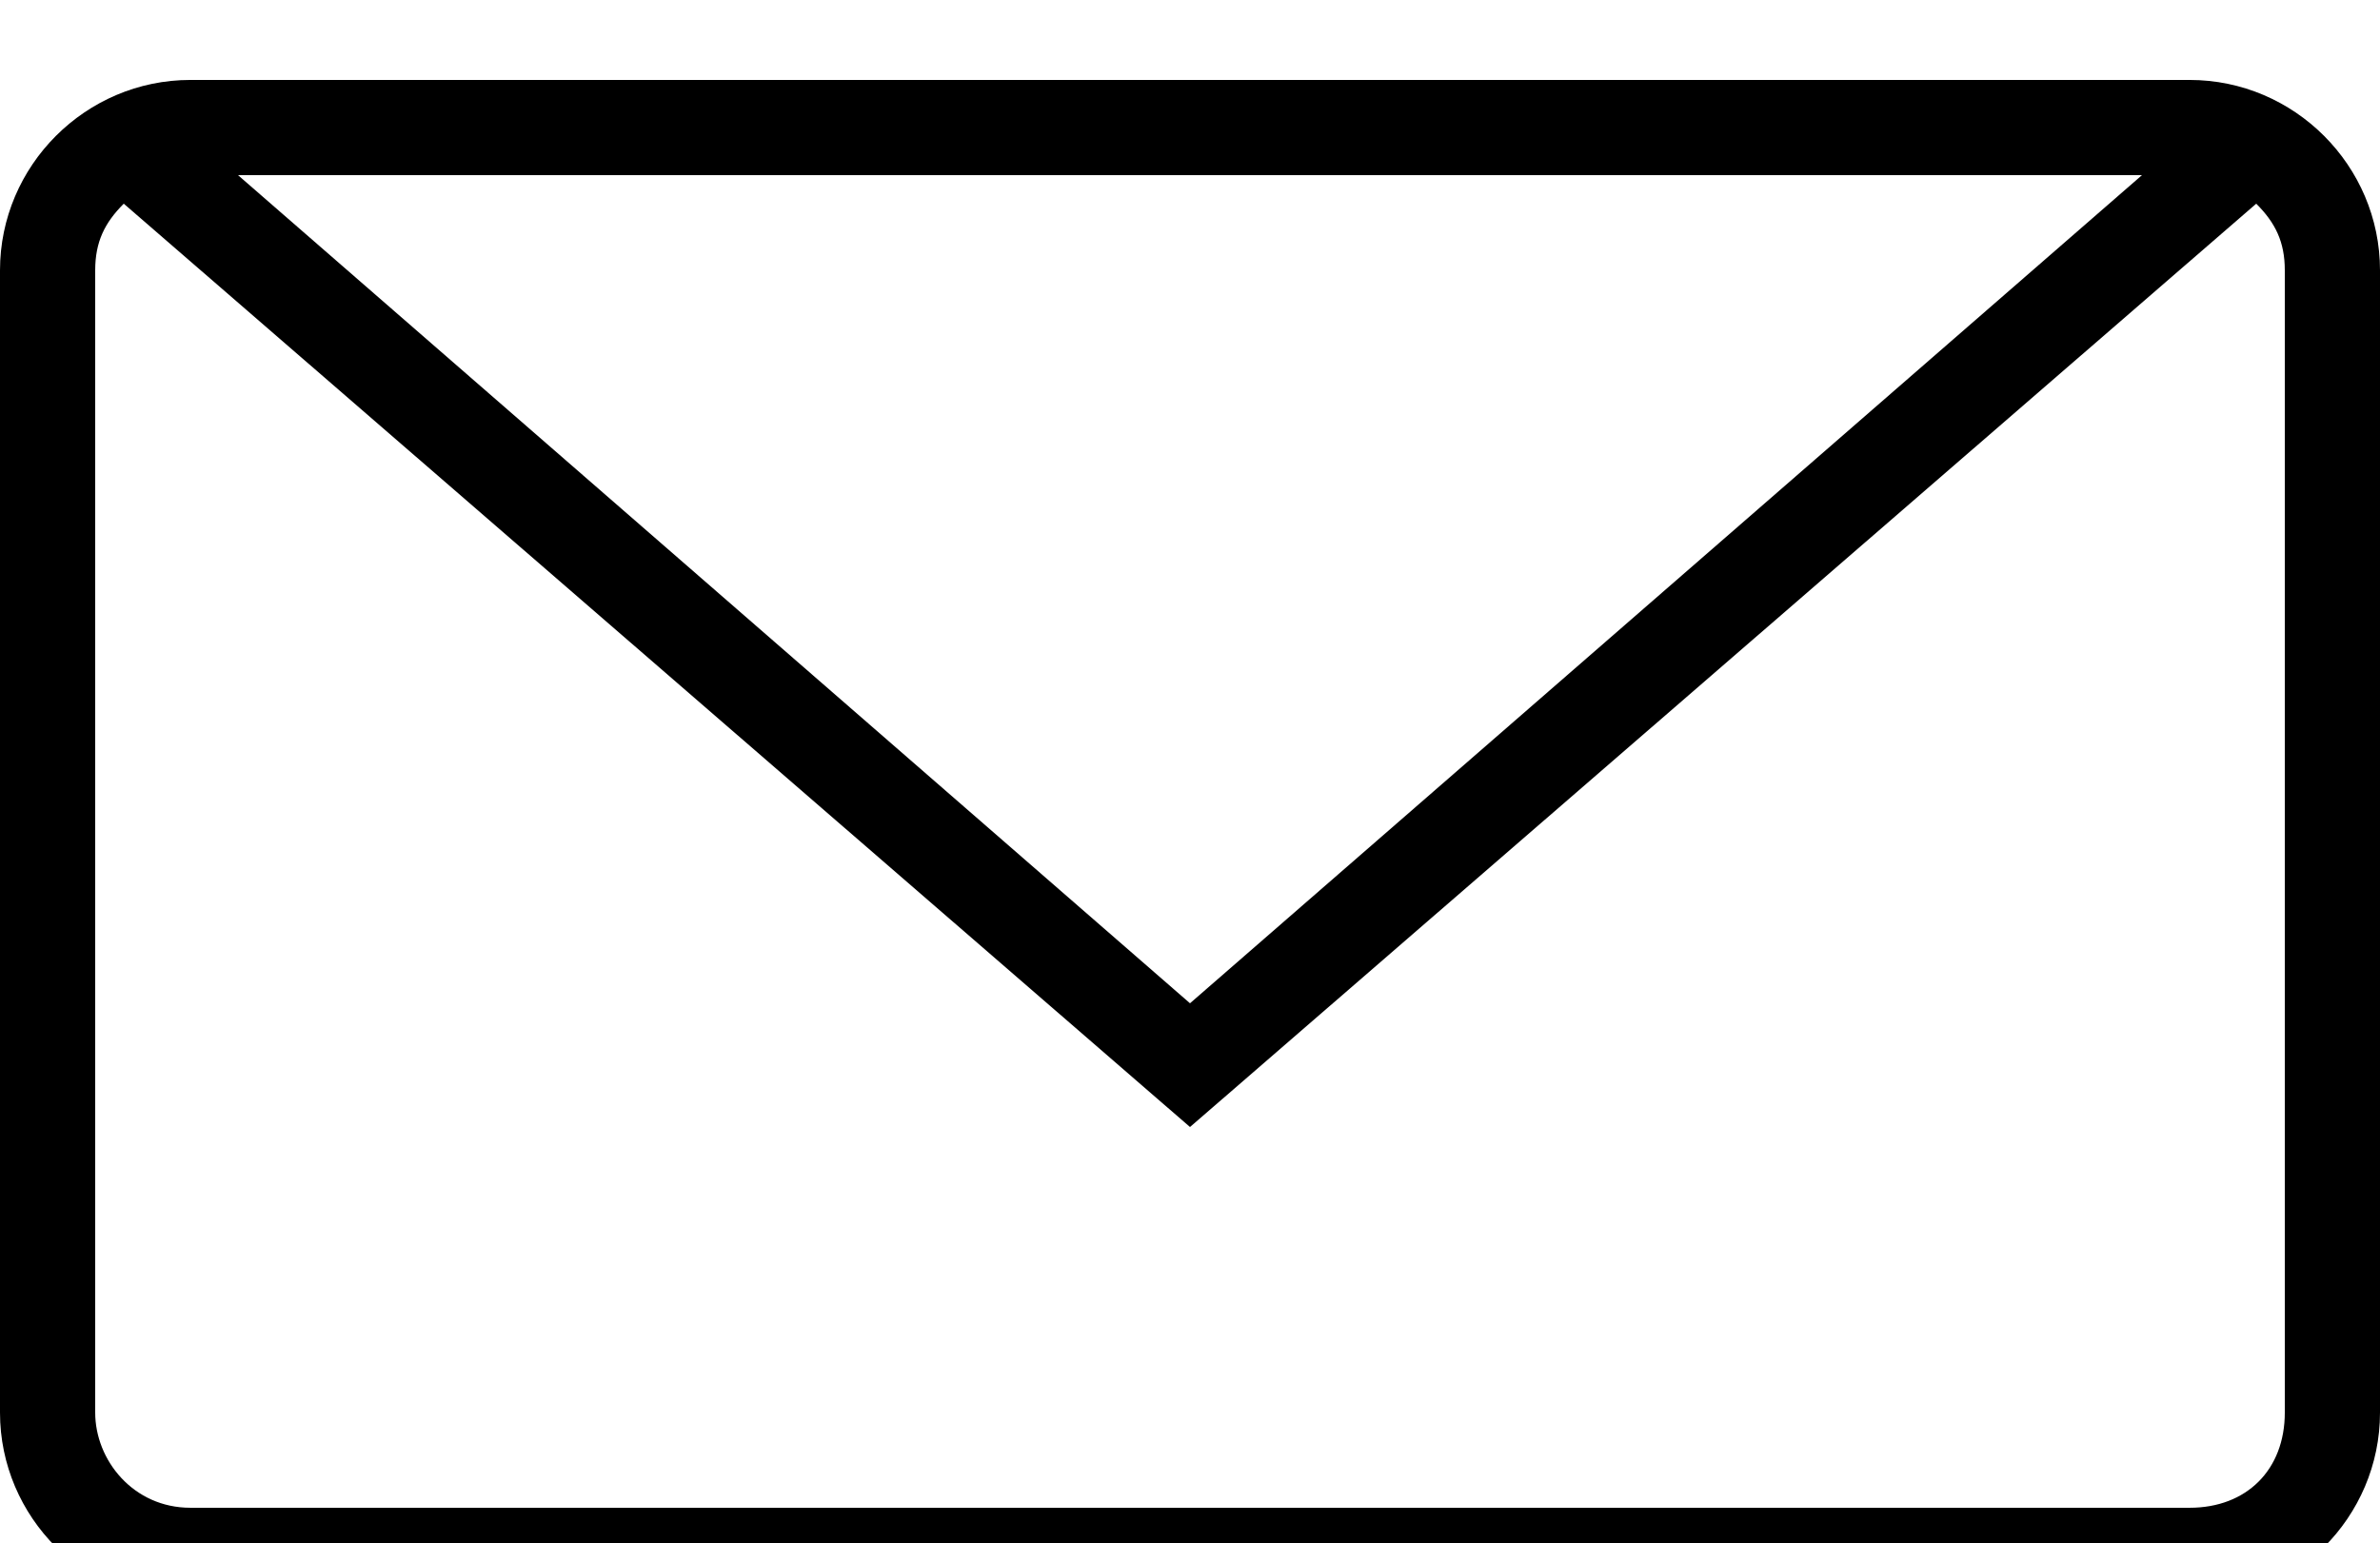
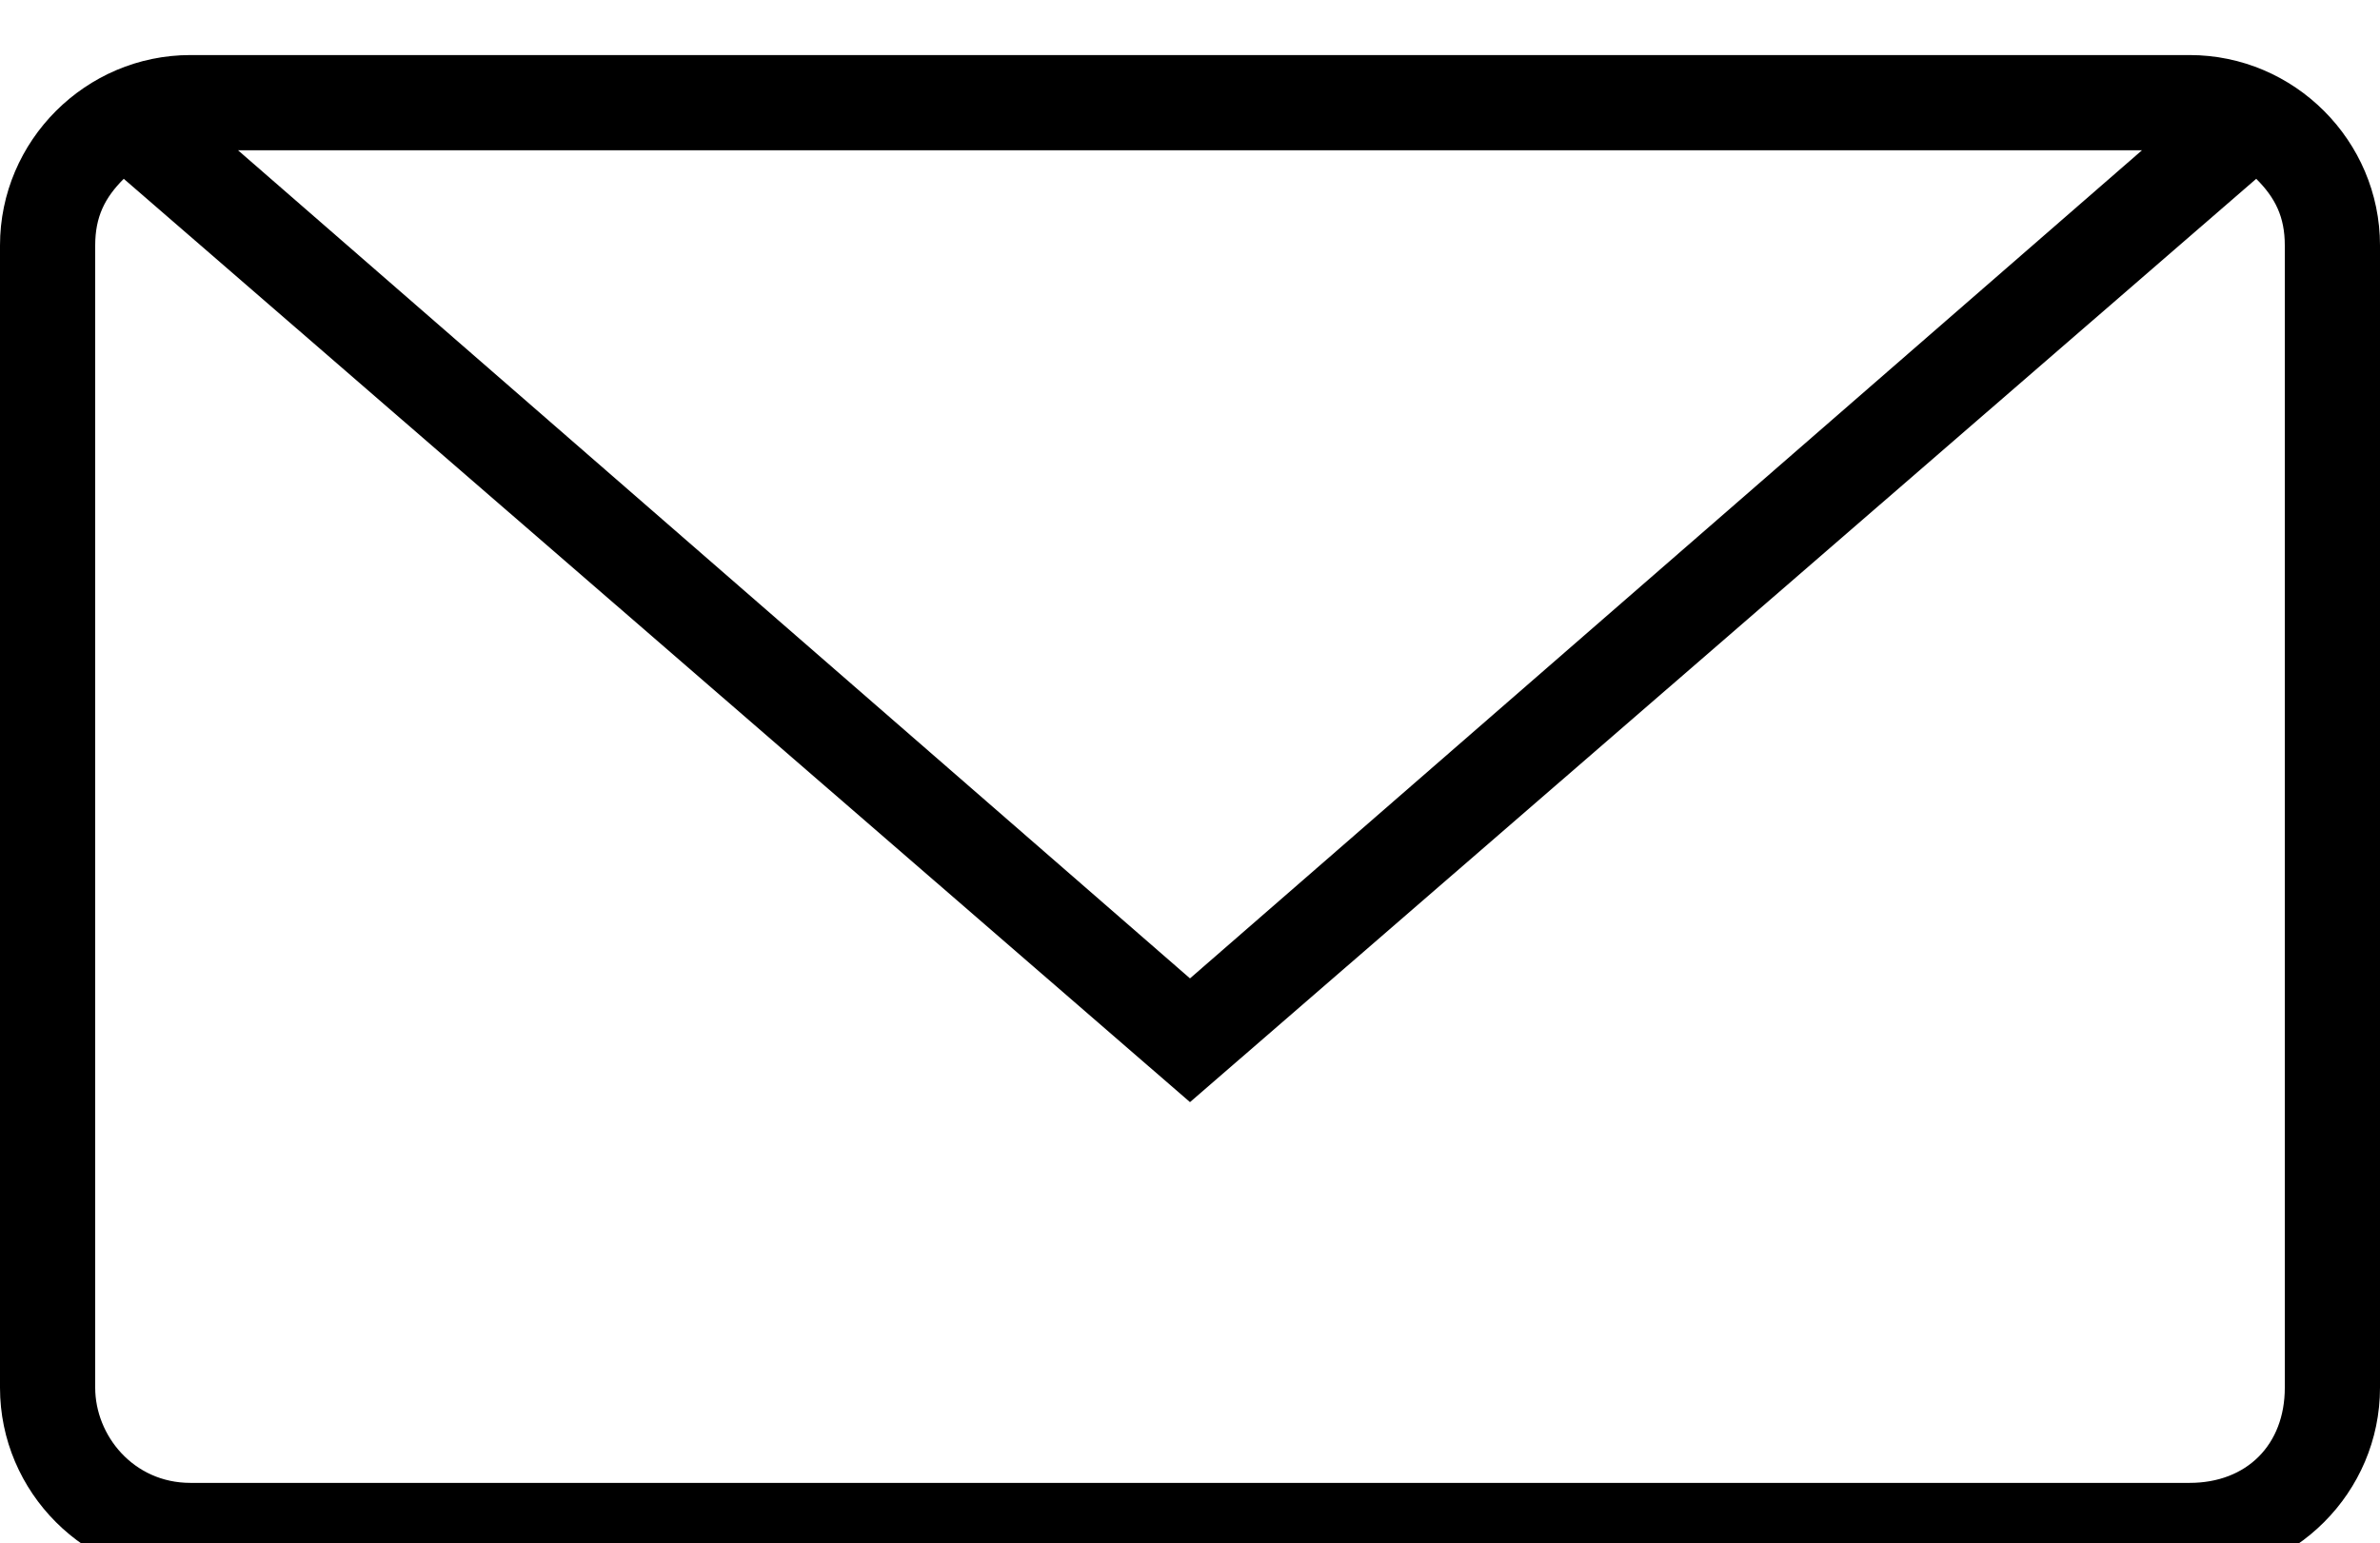
- <svg xmlns="http://www.w3.org/2000/svg" version="1.1" id="Capa_1" x="0px" y="000px" width="478.125px" height="310px" viewBox="0 70 478.125 310">
+ <svg xmlns="http://www.w3.org/2000/svg" version="1.1" id="Capa_1" x="0px" y="000px" width="478.125px" height="310px" viewBox="0 75 478.125 310">
  <g>
    <path d="M439.875,86.062H38.25C17.212,86.062,0,103.275,0,124.312v229.5c0,21.037,17.212,38.25,38.25,38.25h401.625   c21.037,0,38.25-17.213,38.25-38.25v-229.5C478.125,103.275,460.912,86.062,439.875,86.062z M430.312,105.188l-191.25,166.388   L47.812,105.188H430.312z M459,353.812c0,11.475-7.65,19.125-19.125,19.125H38.25c-11.475,0-19.125-9.562-19.125-19.125v-229.5   c0-5.737,1.913-9.562,5.737-13.388l214.2,185.513l214.2-185.513c3.825,3.825,5.737,7.65,5.737,13.388V353.812z" />
  </g>
</svg>
